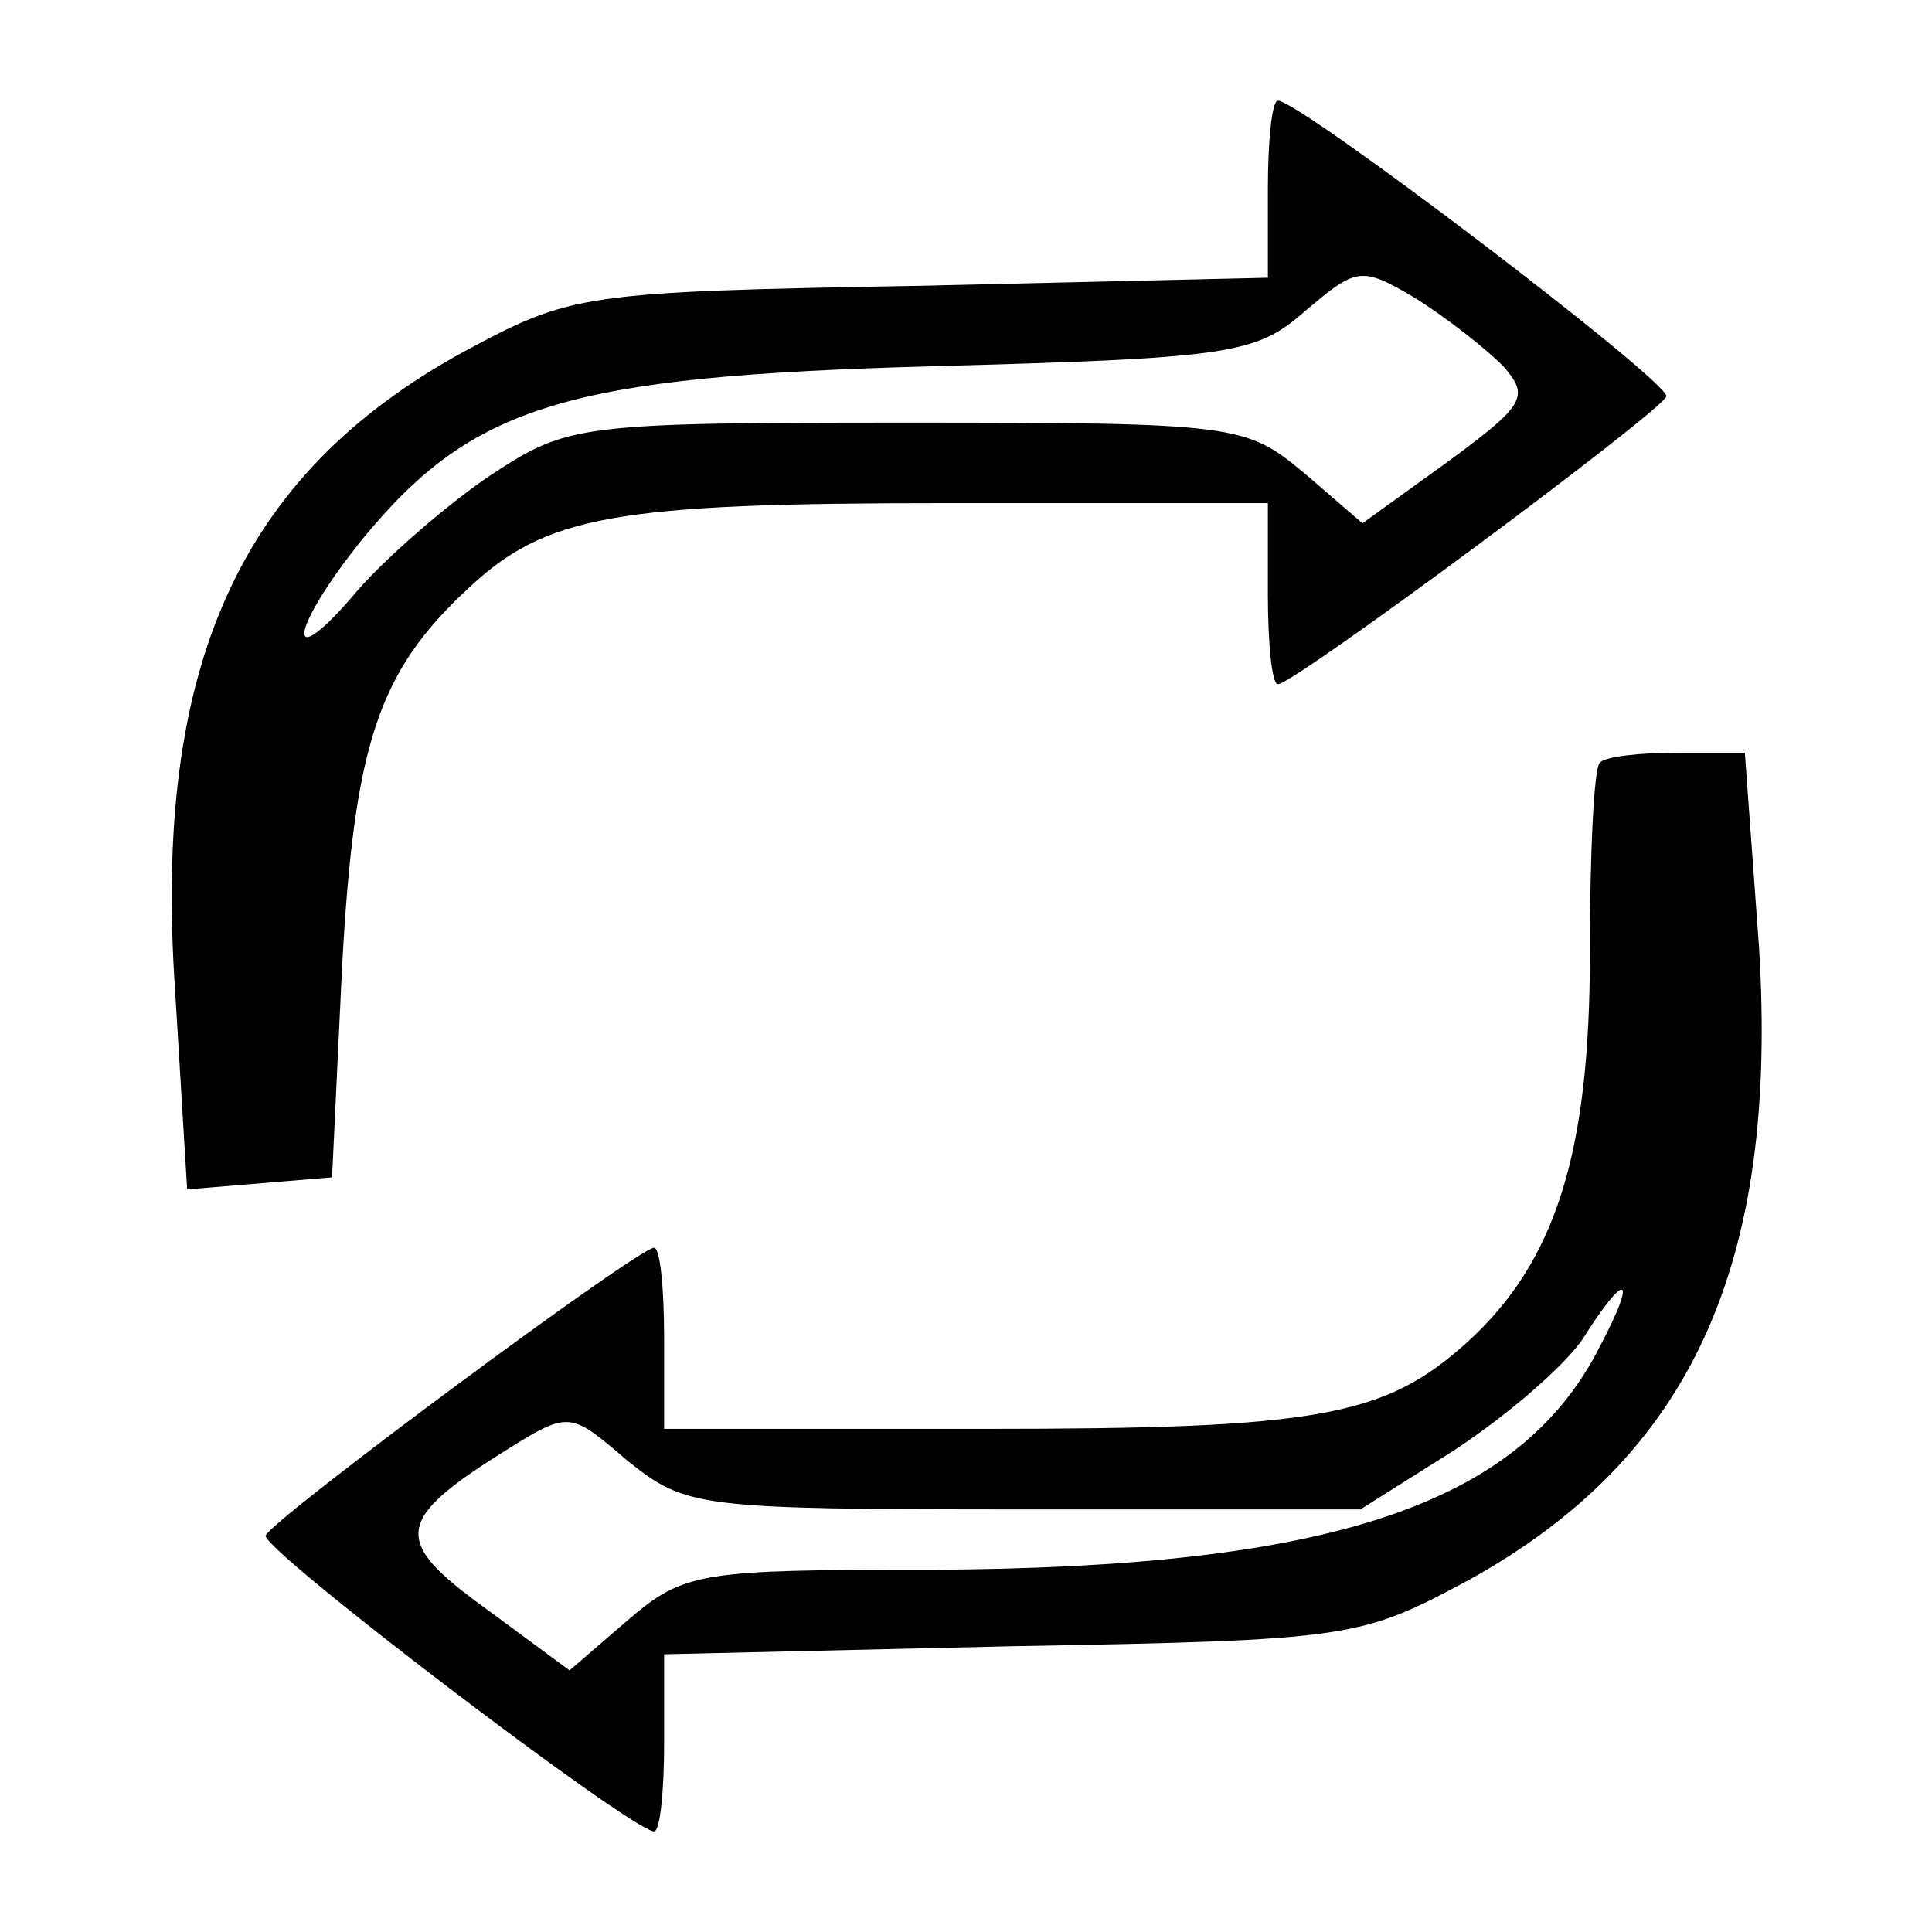
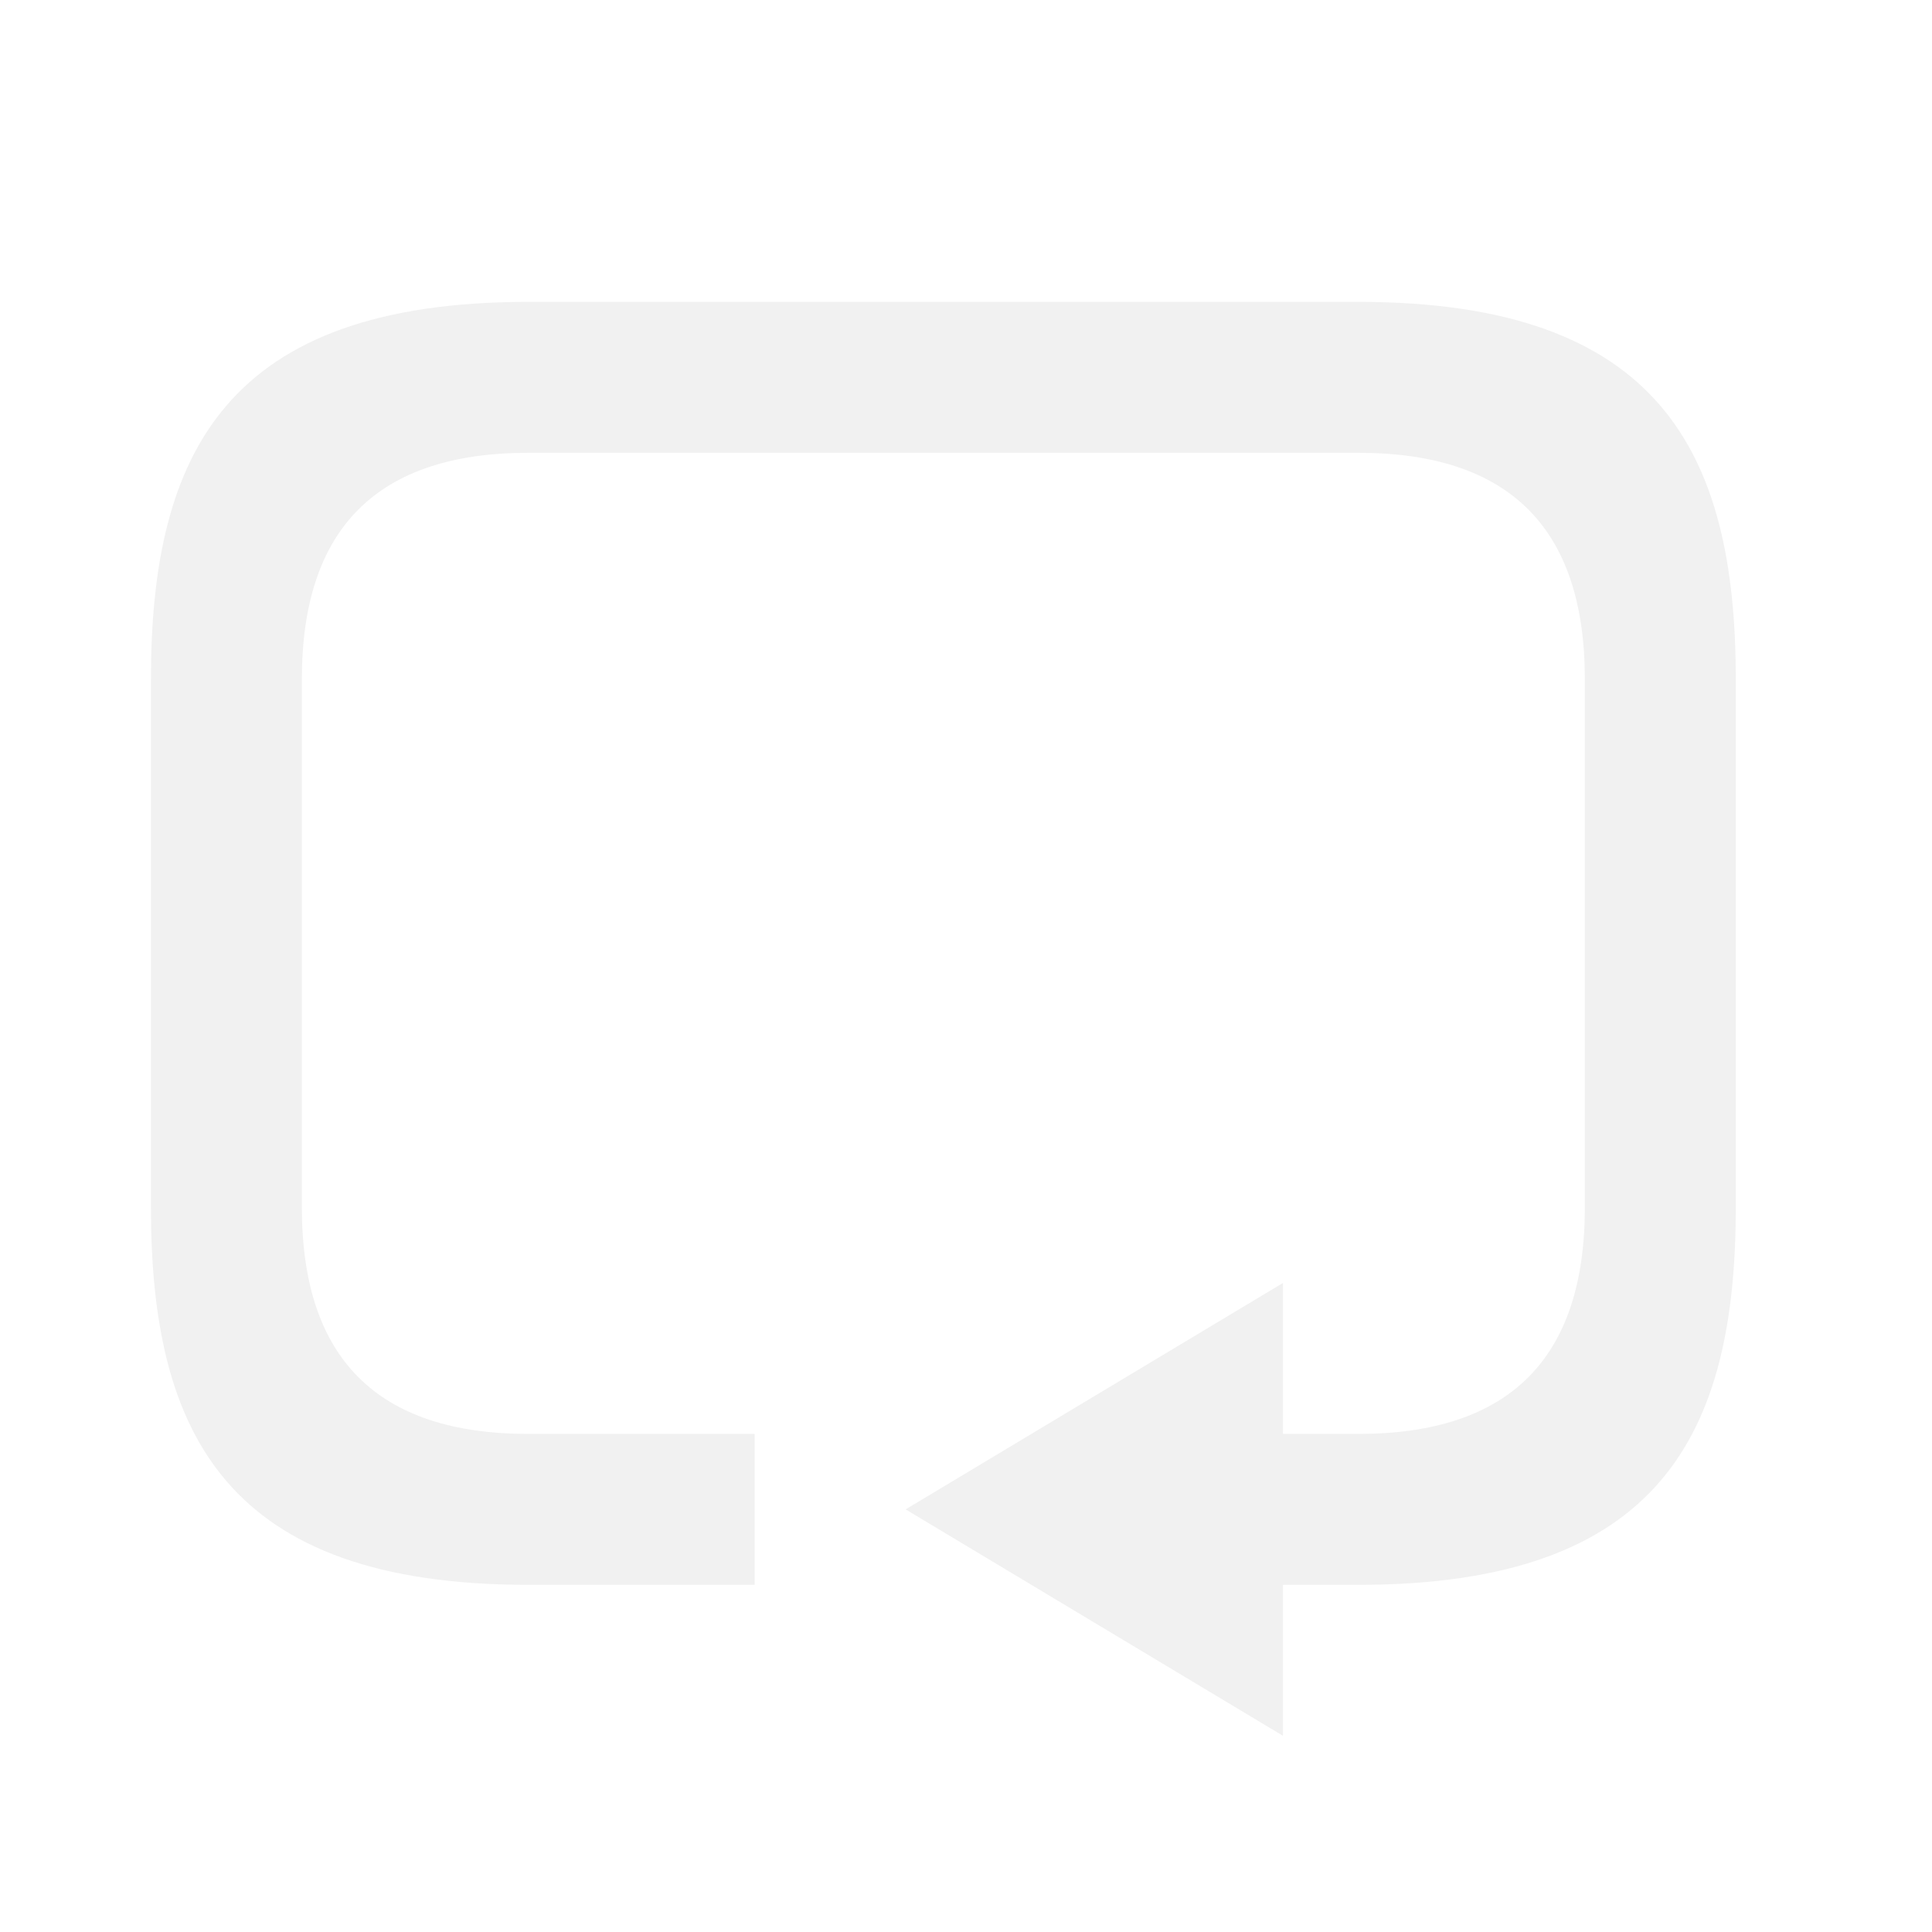
- <svg xmlns="http://www.w3.org/2000/svg" version="1.0" width="96pt" height="96pt" viewBox="0 0 96 96" preserveAspectRatio="xMidYMid meet">
-   <g transform="translate(0,96) scale(0.1,-0.1)" fill="#000000" stroke="none">
-     <path d="M630 866 l0 -44 -172 -4 c-170 -3 -174 -4 -228 -33 -111 -61 -154 -156 -143 -317 l6 -99 36 3 36 3 5 105 c6 110 18 146 62 187 39 37 73 43 239 43 l159 0 0 -45 c0 -25 2 -45 5 -45 8 0 190 135 193 143 2 7 -182 147 -193 147 -3 0 -5 -20 -5 -44z m117 -88 c13 -15 11 -19 -27 -47 l-43 -31 -29 25 c-29 24 -33 25 -197 25 -164 0 -169 -1 -207 -26 -21 -14 -51 -40 -66 -57 -37 -44 -35 -21 2 25 55 67 102 81 283 86 148 4 161 6 185 27 26 22 28 23 55 7 16 -10 35 -25 44 -34z" />
-     <path d="M795 581 c-3 -2 -5 -45 -5 -95 0 -99 -17 -153 -61 -193 -41 -37 -74 -43 -240 -43 l-159 0 0 45 c0 25 -2 45 -5 45 -8 0 -190 -135 -193 -143 -2 -7 182 -147 193 -147 3 0 5 20 5 44 l0 44 173 4 c169 3 173 4 227 33 110 61 154 156 144 315 l-7 96 -34 0 c-18 0 -36 -2 -38 -5z m0 -290 c-40 -79 -134 -110 -332 -111 -115 0 -123 -1 -151 -25 l-29 -25 -42 31 c-47 34 -45 44 13 80 29 18 30 17 58 -7 29 -23 34 -24 197 -24 l167 0 46 29 c26 17 54 41 64 55 22 35 28 33 9 -3z" />
+ <svg xmlns="http://www.w3.org/2000/svg" version="1.0" width="96pt" height="96pt" viewBox="0 0 96 96" preserveAspectRatio="xMidYMid meet" id="svg10">
+   <defs id="defs14" />
+   <g transform="translate(0,96) scale(0.1,-0.1)" fill="#000000" stroke="none" id="g8" style="stroke-width:0;stroke-dasharray:none;fill:#f1f1f1;fill-opacity:1">
+     <path id="path399" style="fill:#f1f1f1;fill-opacity:1;stroke-width:0;stroke-dasharray:none" d="M 262.5,810 C 112.5,810 75,735 75,622.5 L 75,360 C 75,247.5 112.5,172.5 262.5,172.5 H 375 v 75 H 262.5 C 187.5,247.5 150,285 150,360 l 0,262.5 c 0,75 37.5,112.5 112.5,112.5 H 675 c 75,0 112.5,-37.5 112.5,-112.5 l 0,-262.5 C 787.5,285 750,247.5 675,247.5 h -37.5 v 75 L 450,210 637.5,97.5 v 75 H 675 c 150,0 187.5,75 187.5,187.5 l 0,262.5 C 862.5,735 825,810 675,810 Z" />
  </g>
</svg>
